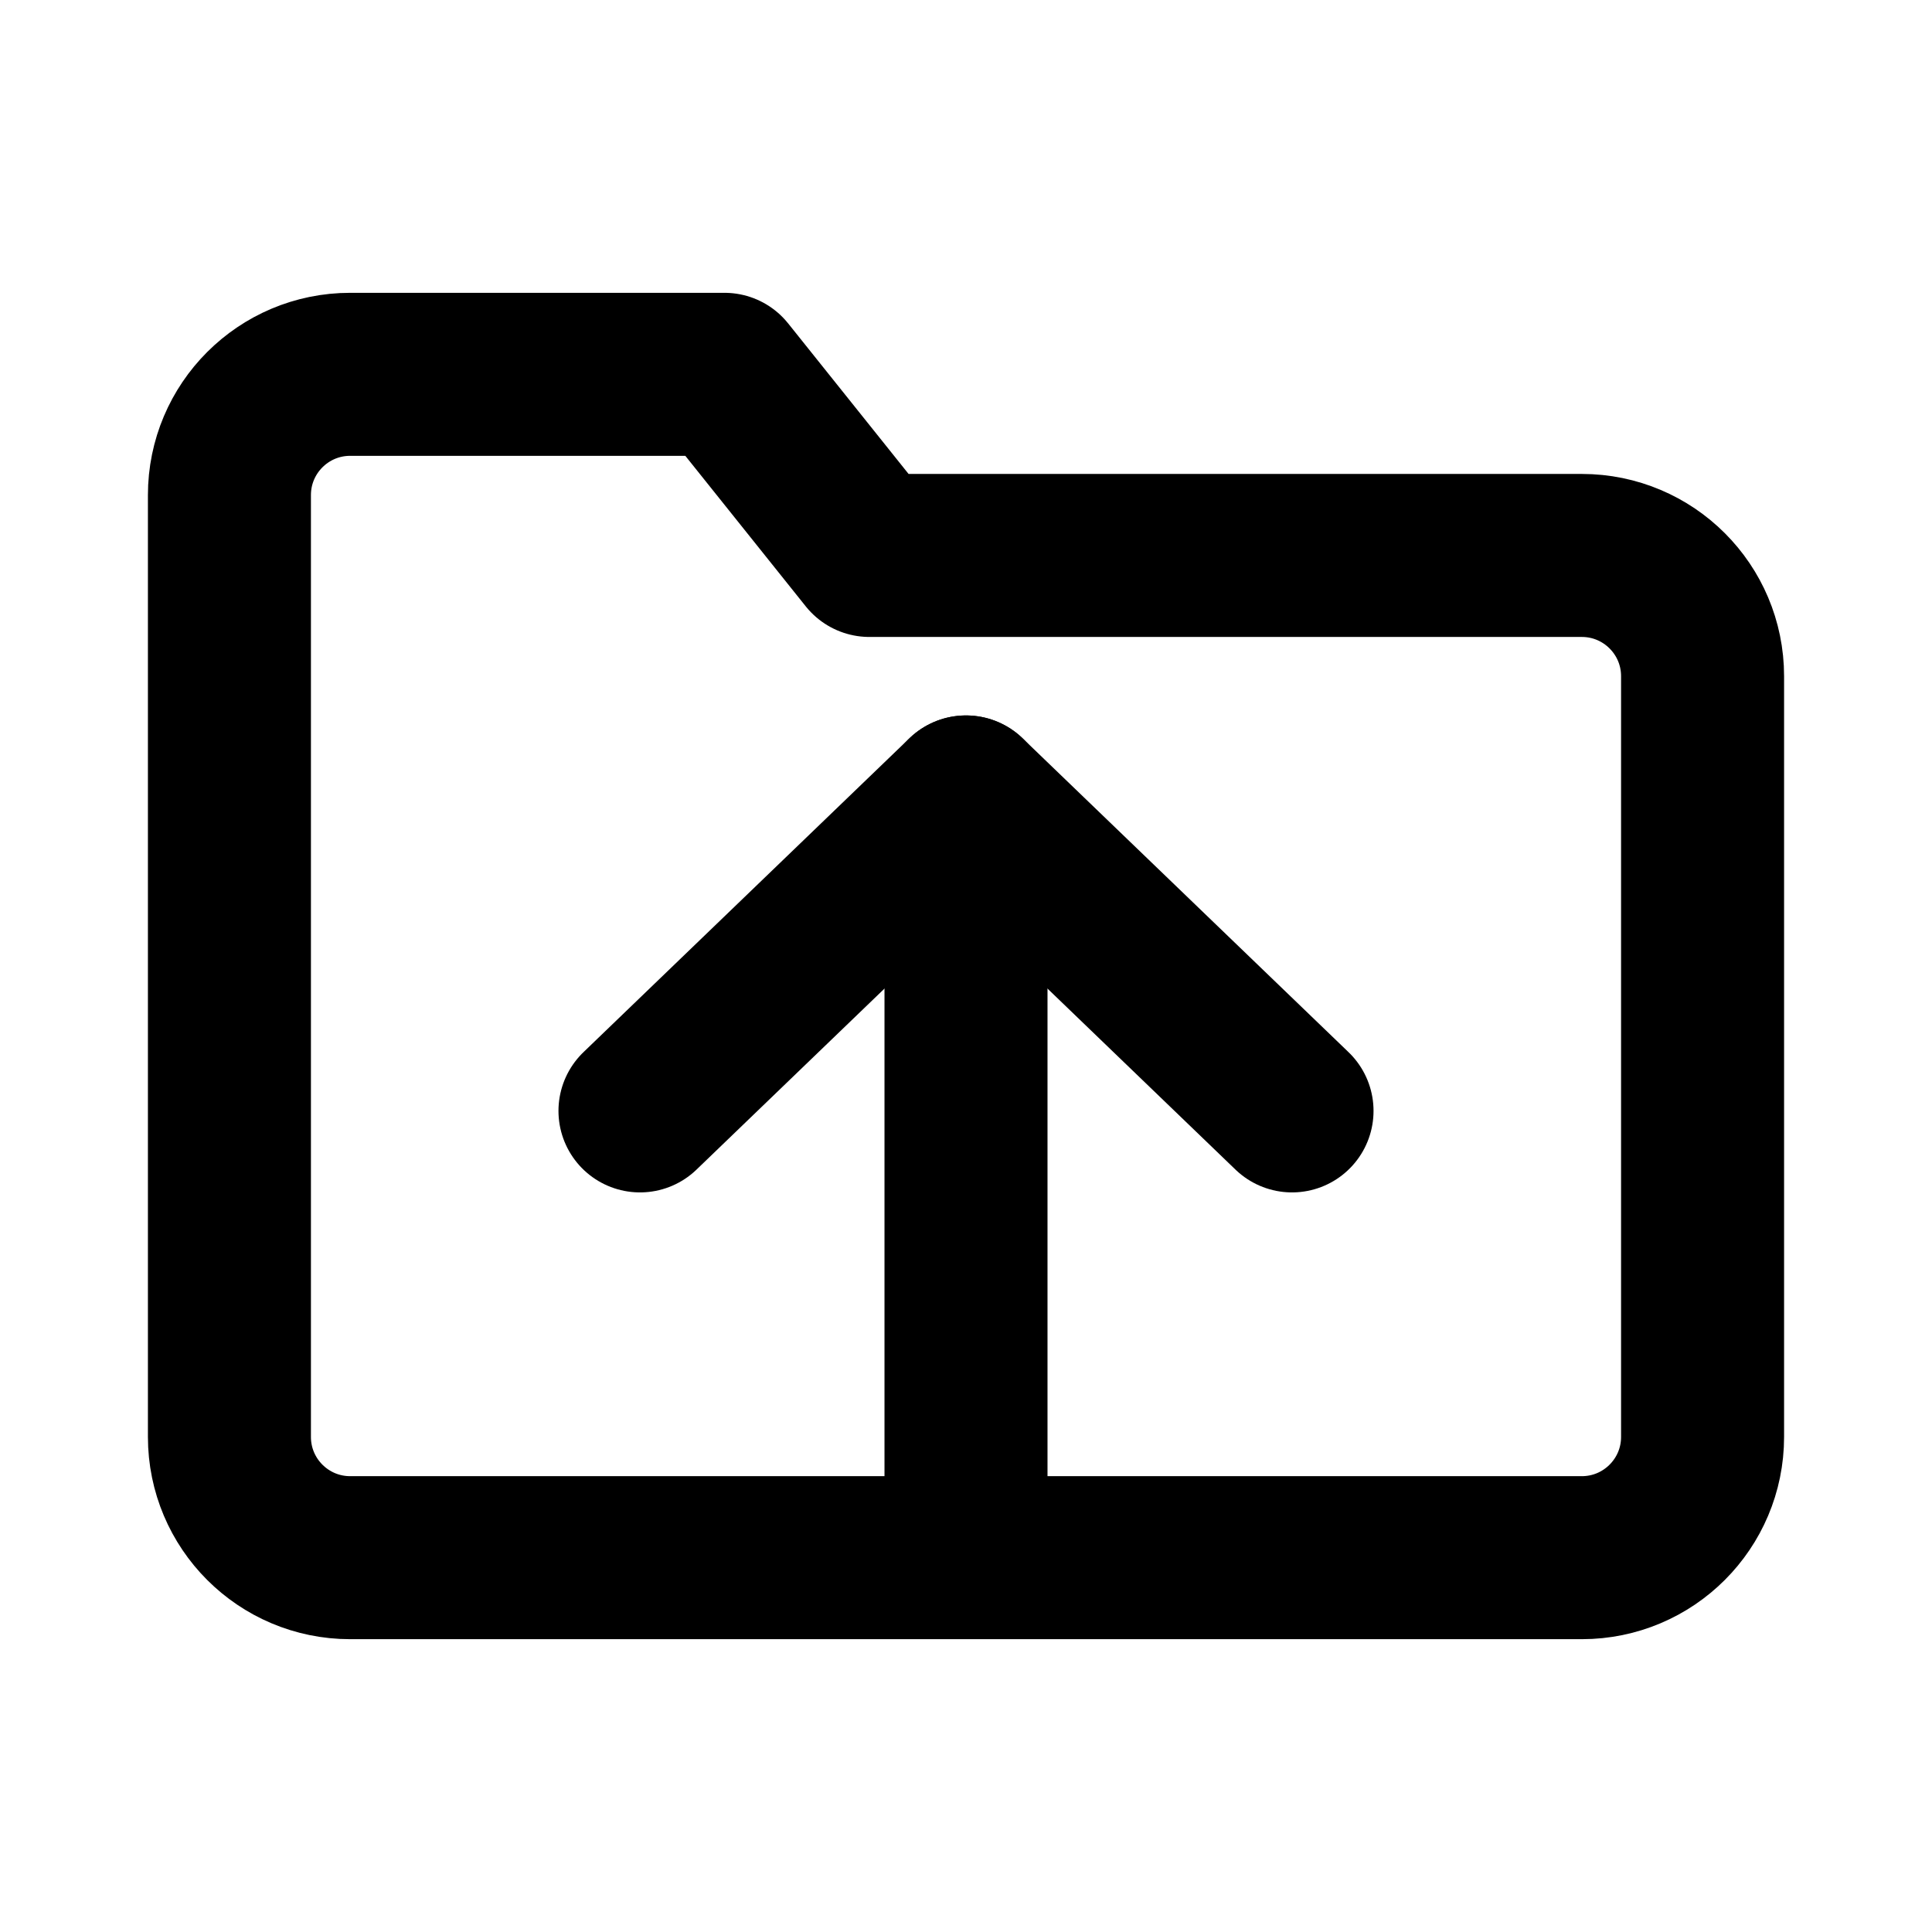
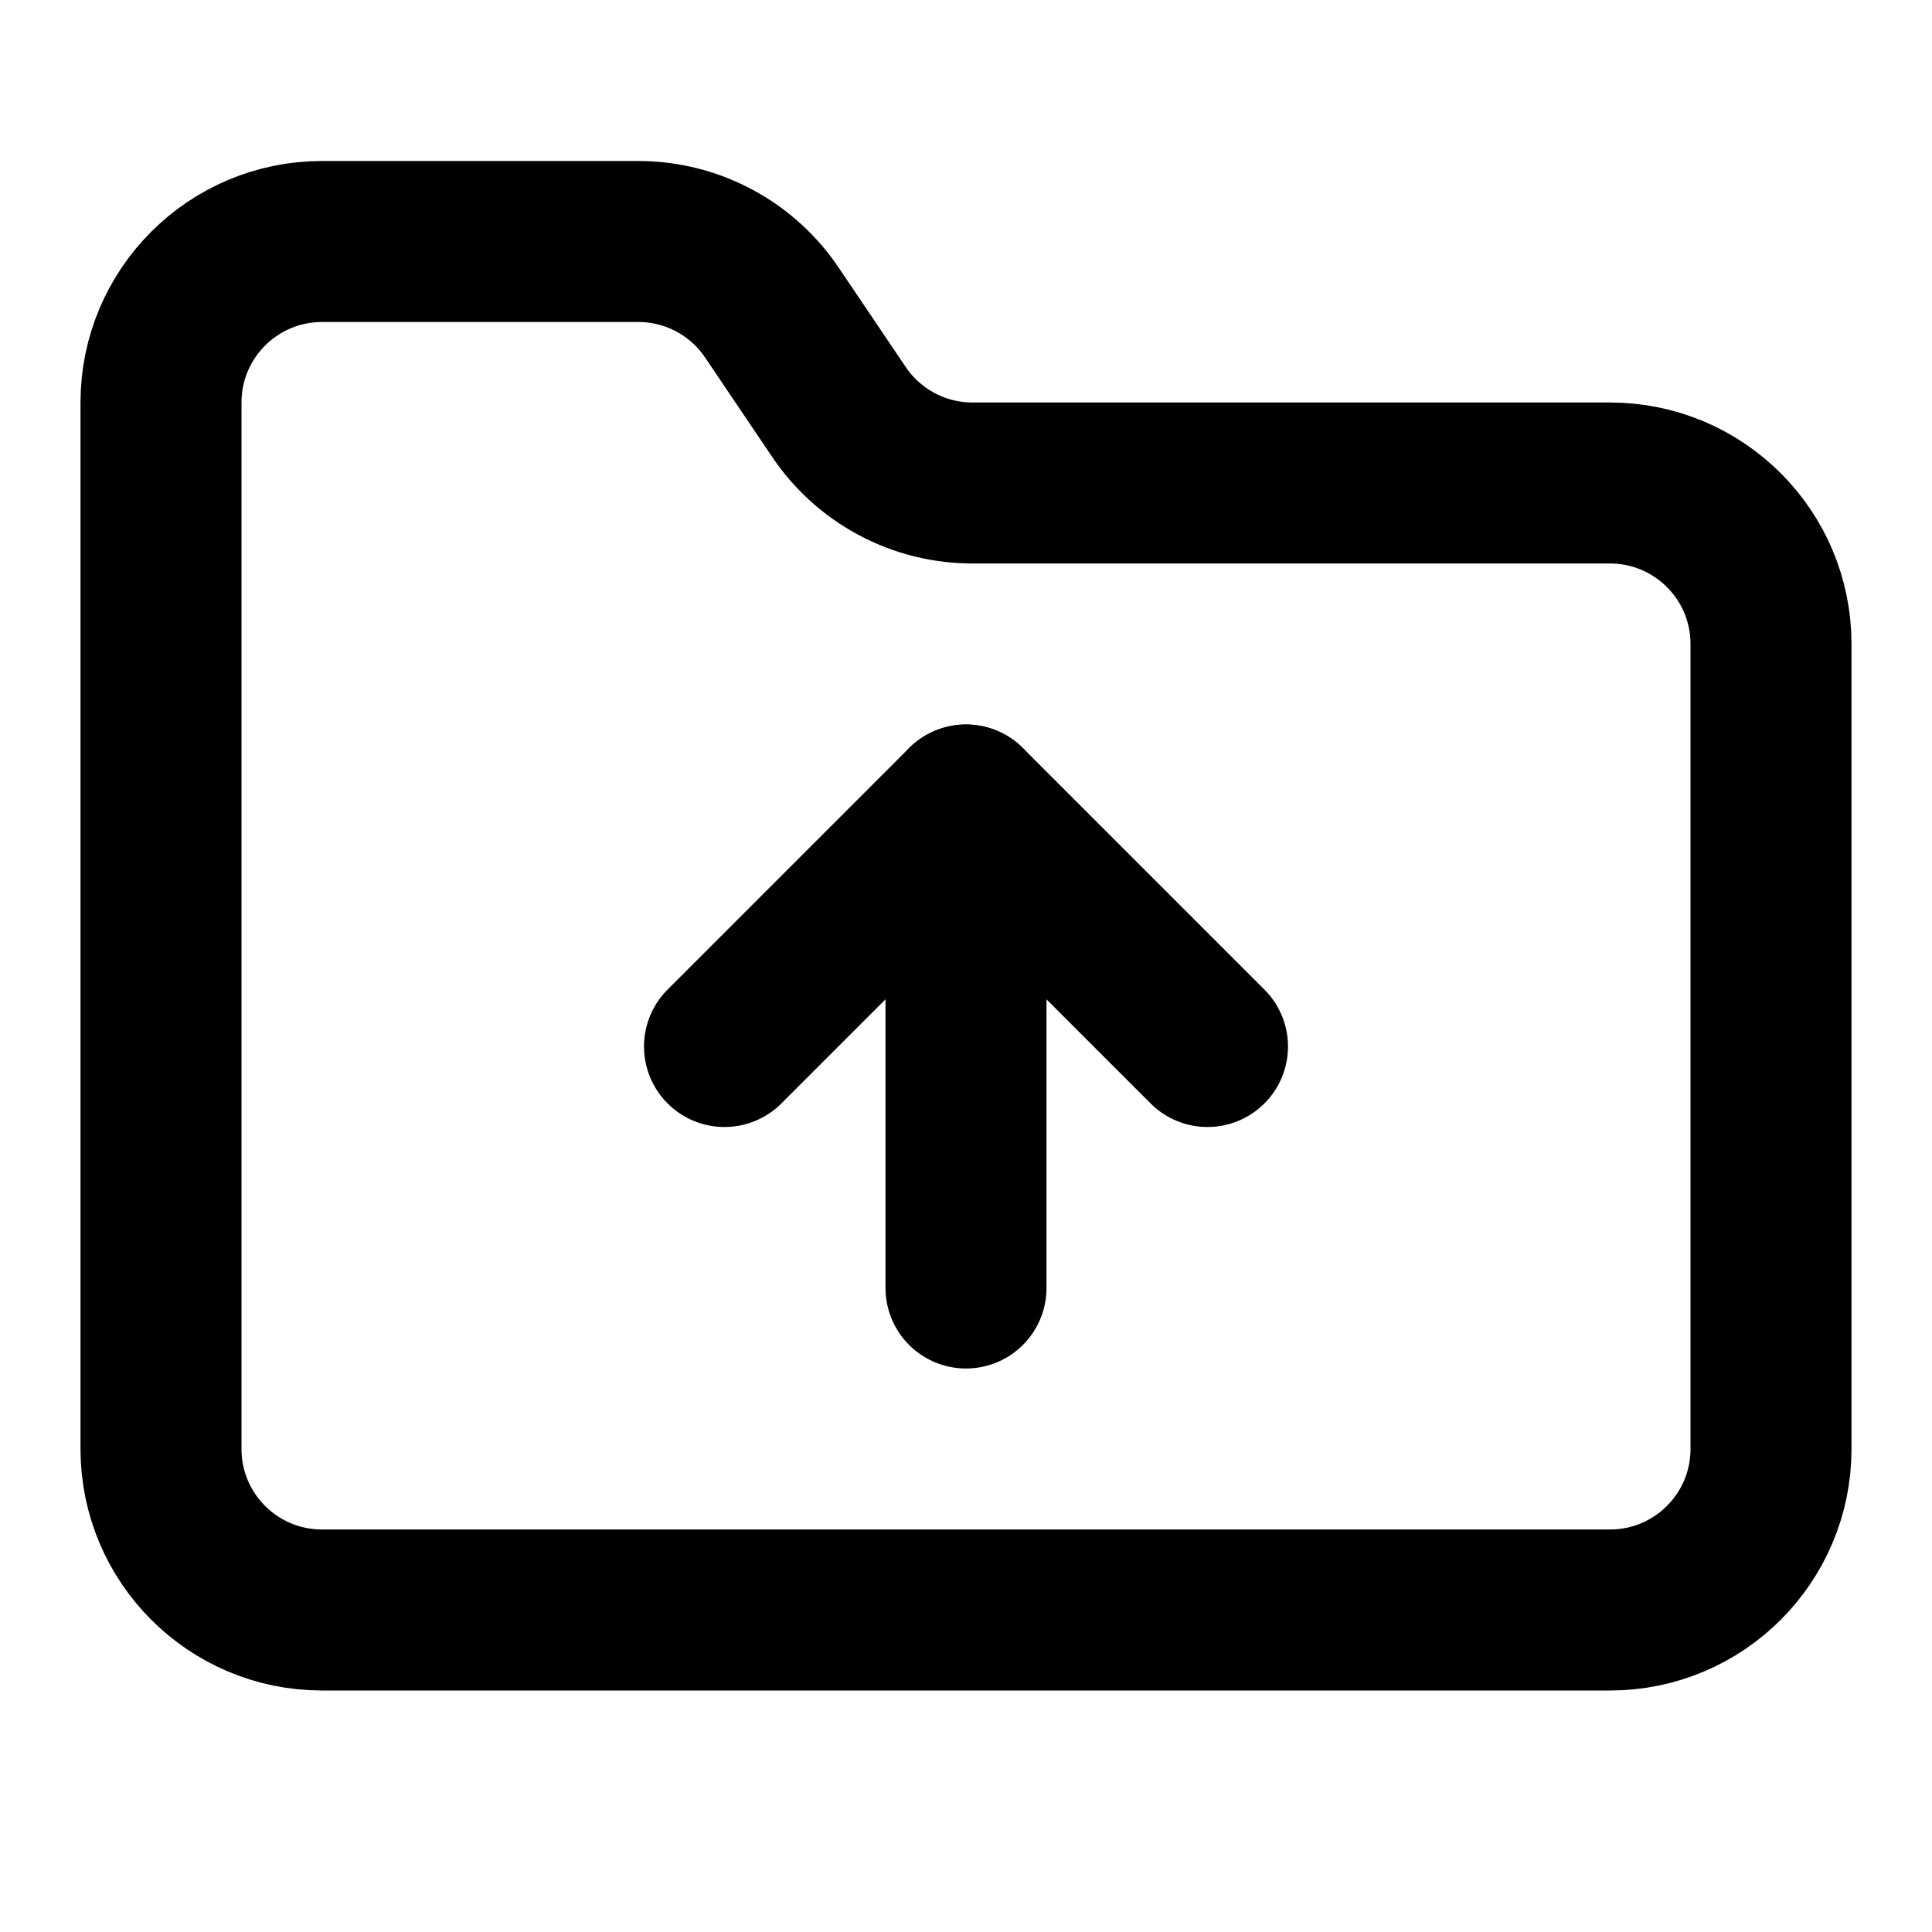
- <svg xmlns="http://www.w3.org/2000/svg" viewBox="0 0 16 16" fill="none" stroke="currentColor" stroke-width="1.35" stroke-linecap="round" stroke-linejoin="round">
-   <path d="M1.9 4.1a1 1 0 0 1 1-1h3.1l1.2 1.5h5.9a1 1 0 0 1 1 1v6.3a1 1 0 0 1-1 1H2.9a1 1 0 0 1-1-1z" />
-   <path d="M8 12.8V6.6" />
-   <path d="M5.3 9.2 8 6.6l2.7 2.6" />
+ <svg xmlns="http://www.w3.org/2000/svg" viewBox="0 0 24 24" fill="none" stroke="currentColor" stroke-width="2" stroke-linecap="round" stroke-linejoin="round">
+   <path d="M20 20a2 2 0 0 0 2-2V8a2 2 0 0 0-2-2h-7.9a2 2 0 0 1-1.69-.9L9.6 3.9A2 2 0 0 0 7.93 3H4a2 2 0 0 0-2 2v13a2 2 0 0 0 2 2Z" />
+   <path d="M12 10v6" />
+   <path d="m9 13 3-3 3 3" />
</svg>
